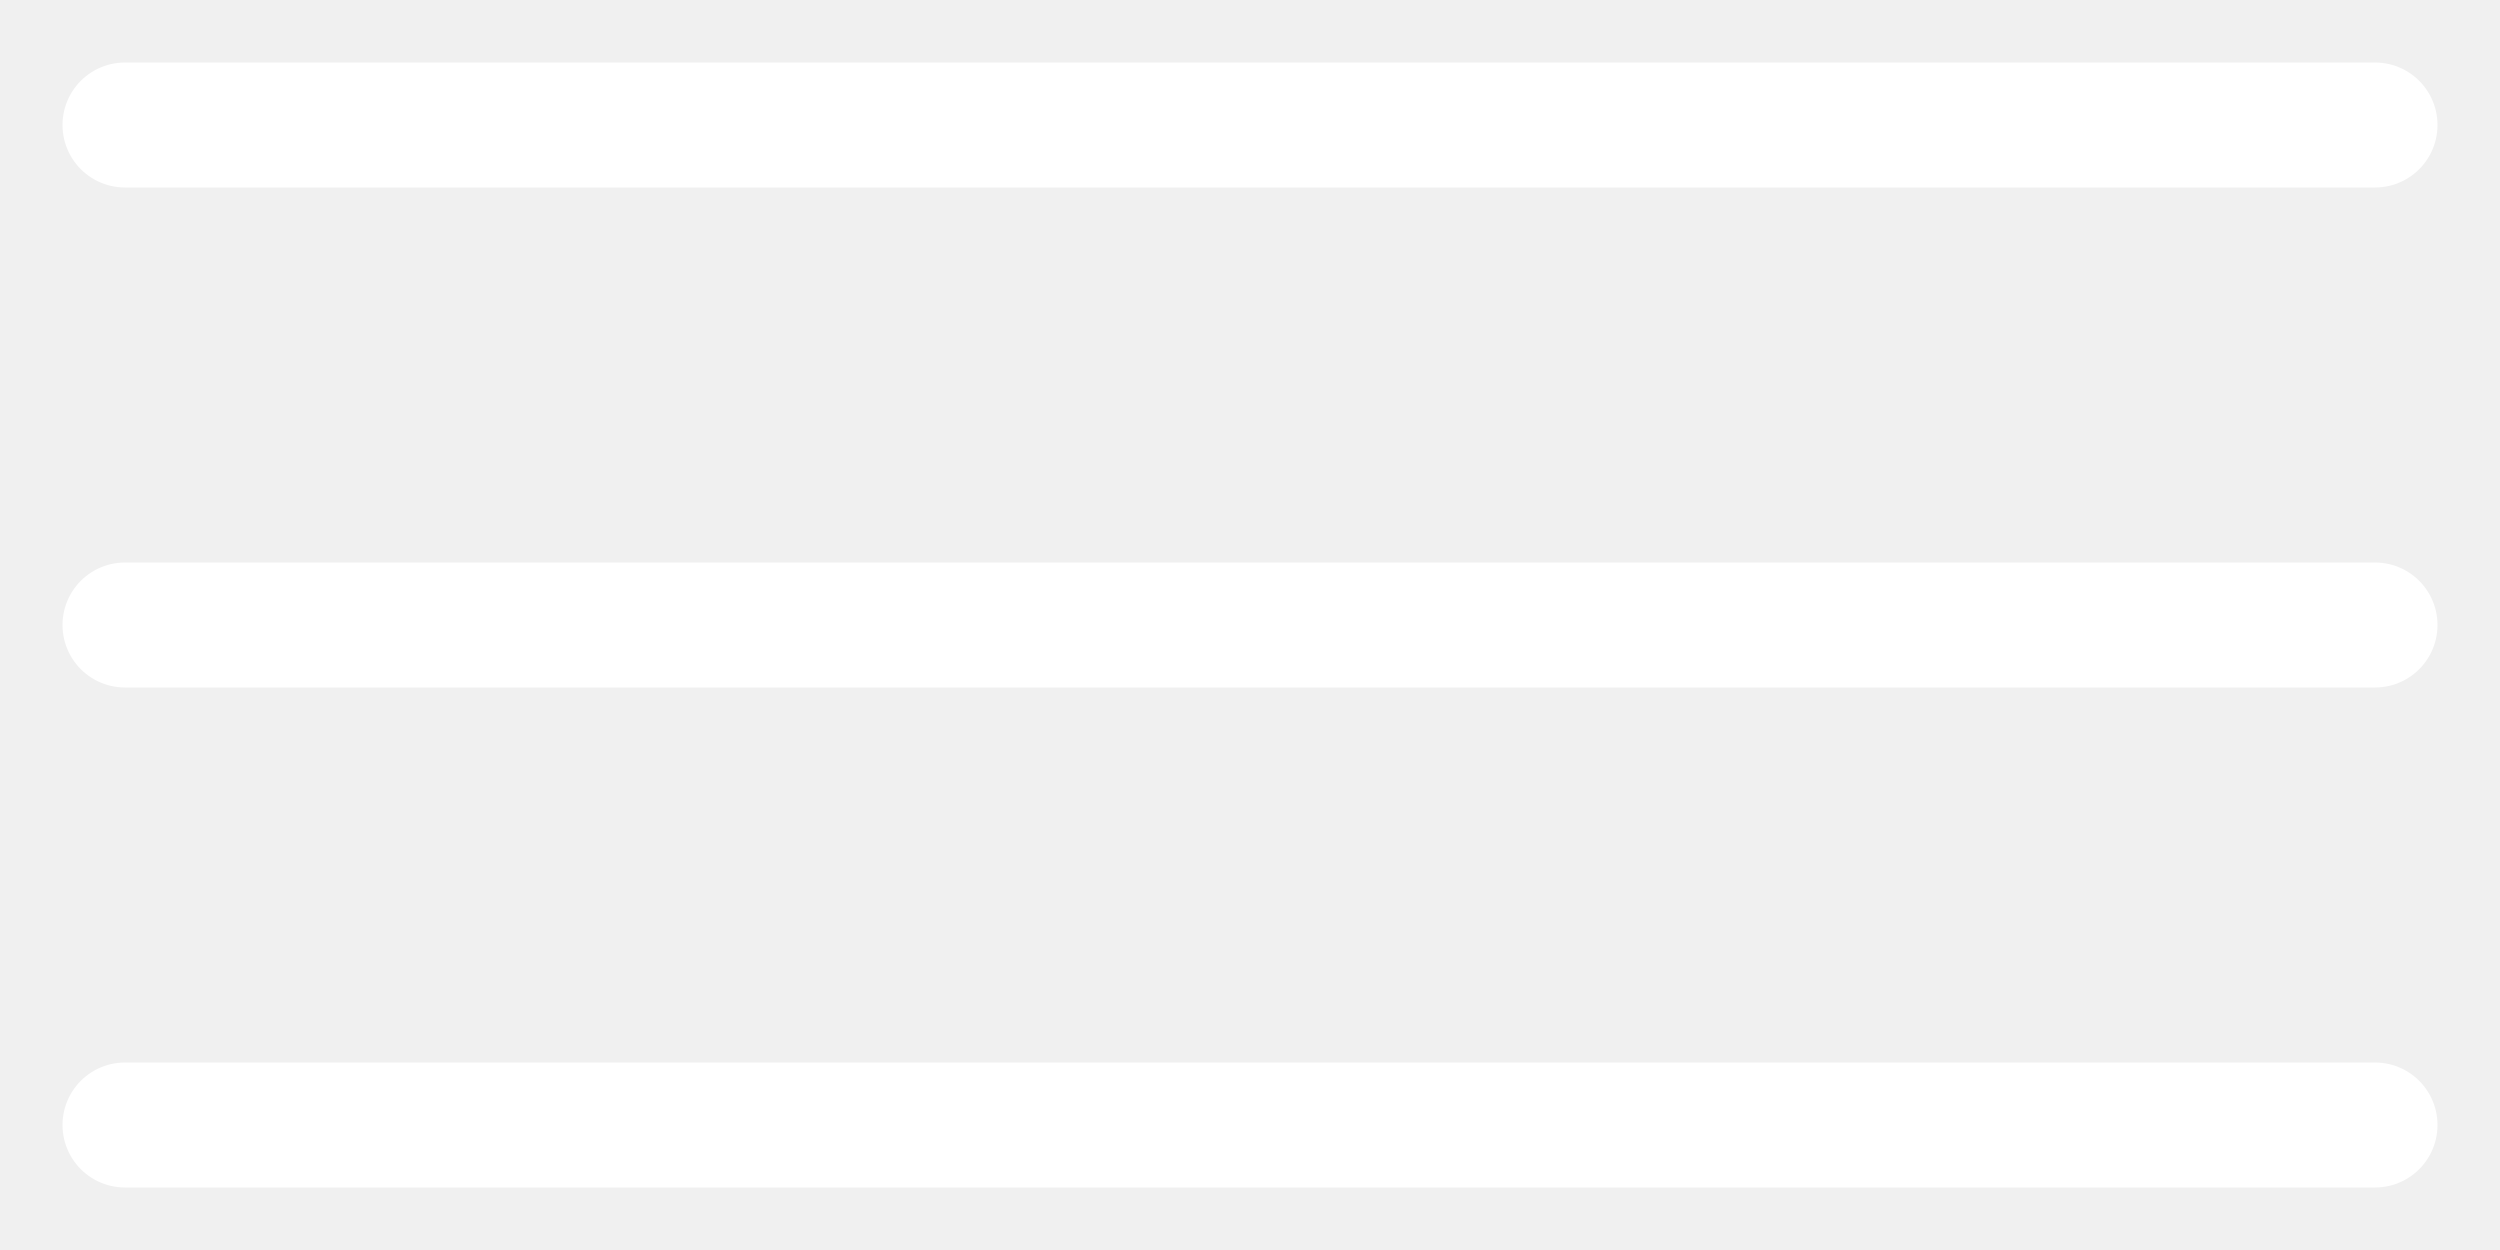
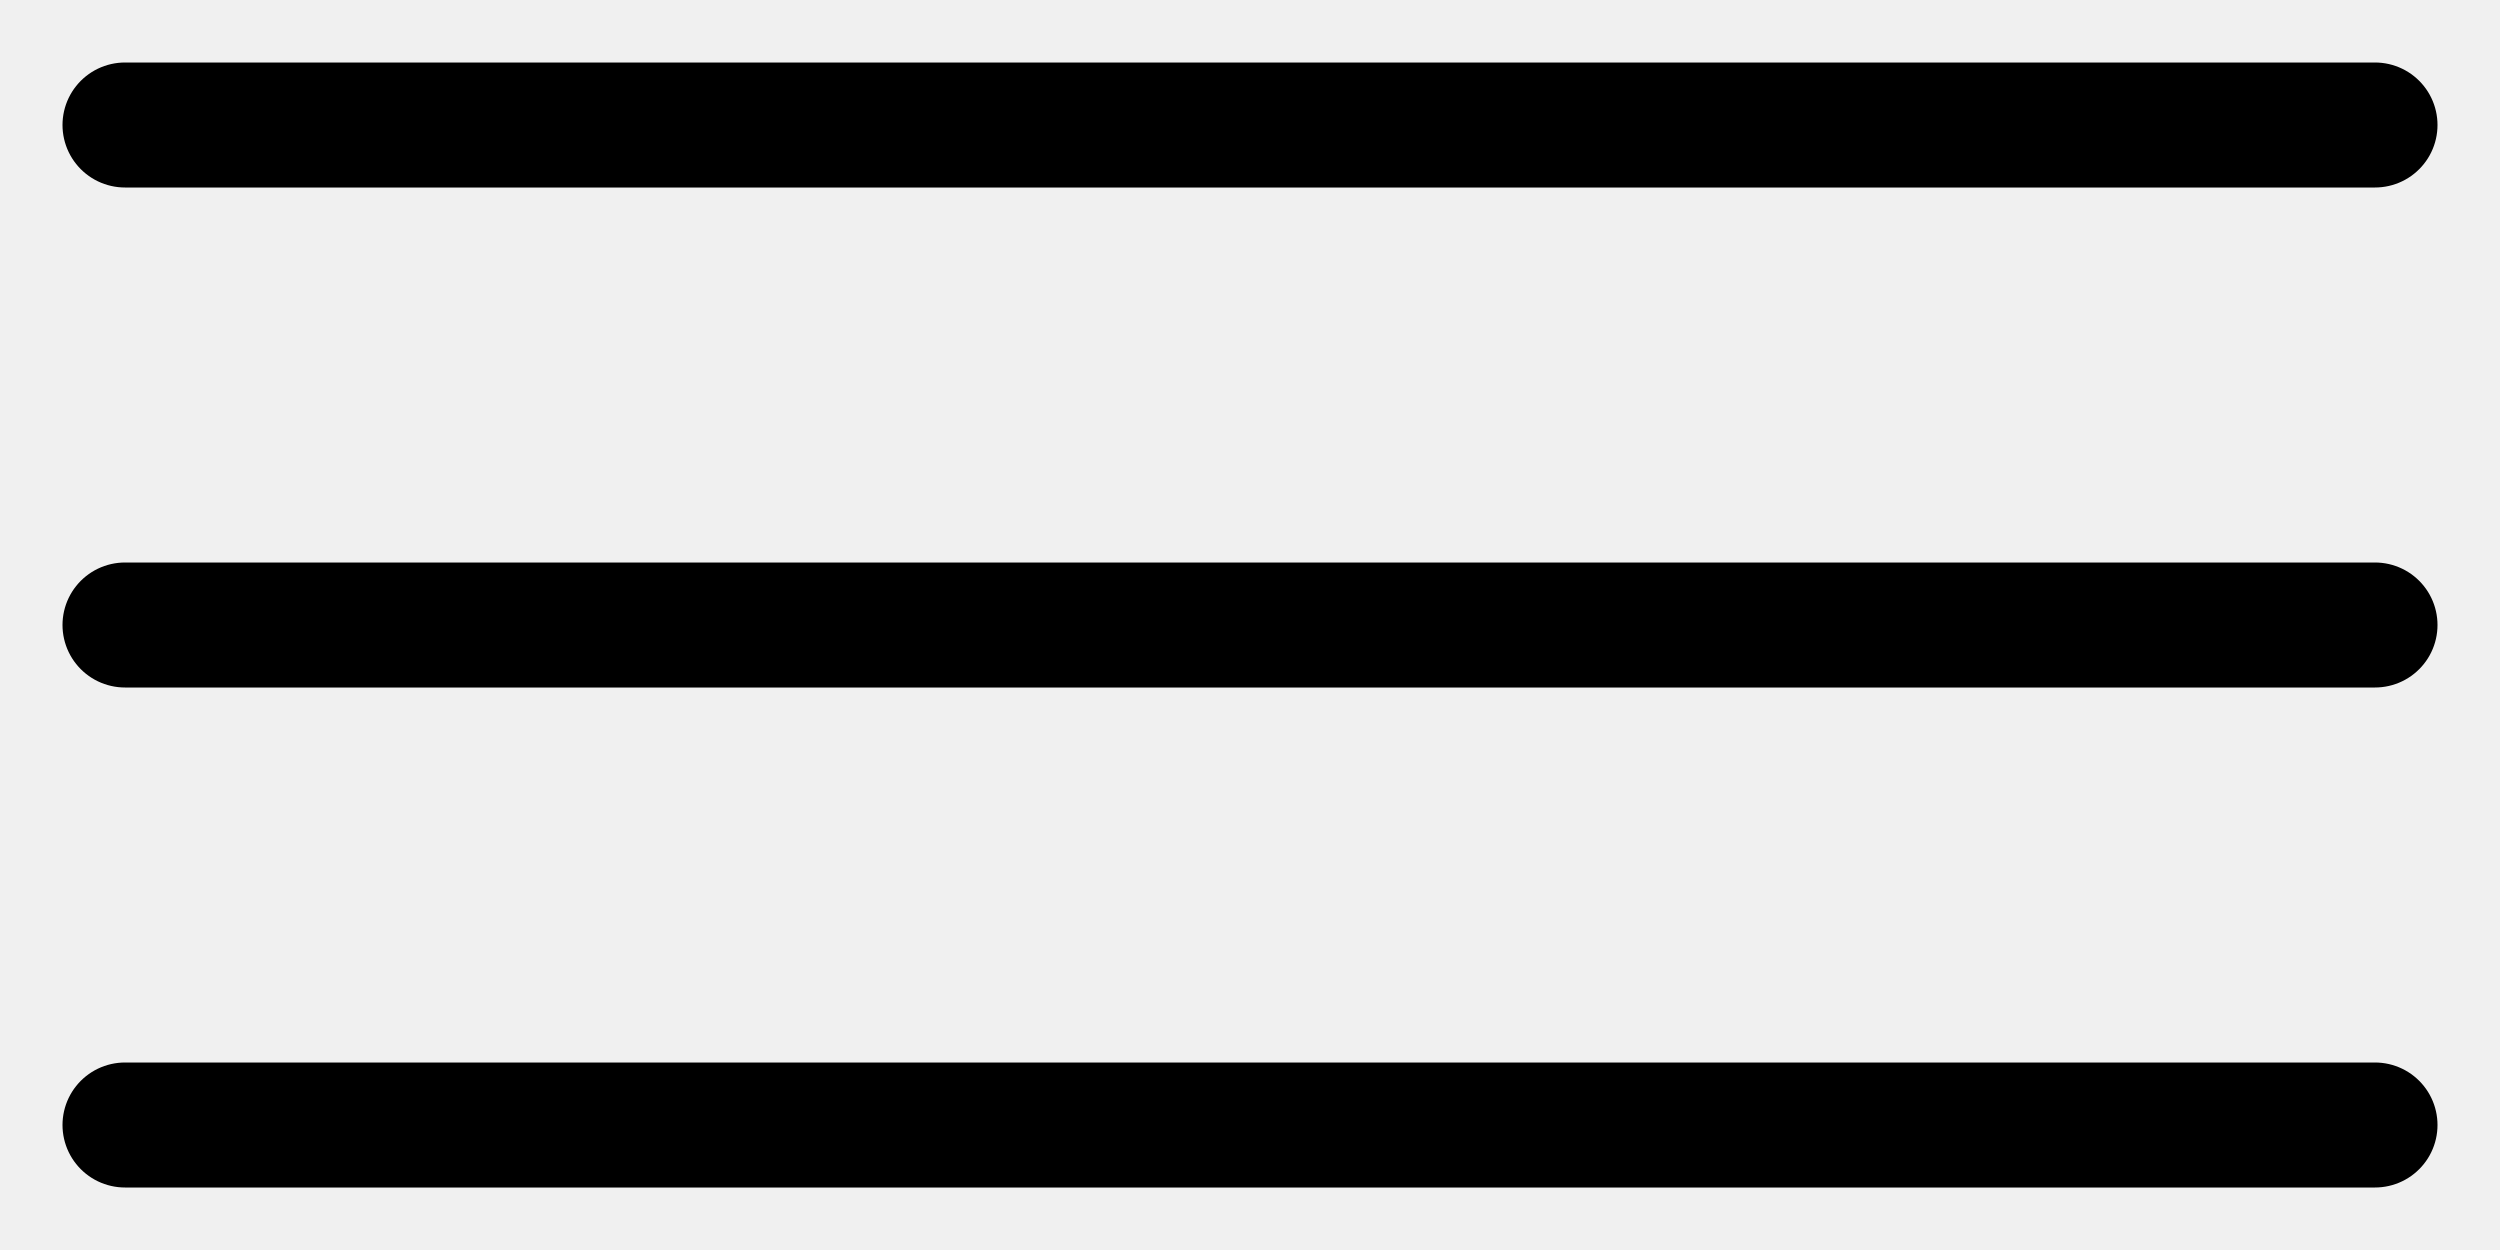
<svg xmlns="http://www.w3.org/2000/svg" width="16" height="8" viewBox="0 0 16 8" fill="none">
-   <path d="M0.8 0.8H15.2M0.8 4H15.2M0.8 7.2H15.2" stroke="white" stroke-width="0.8" stroke-linecap="round" />
+   <path d="M0.8 0.8H15.2M0.8 4H15.2M0.8 7.2H15.2" stroke="currentColor" stroke-width="0.8" stroke-linecap="round" />
</svg>
